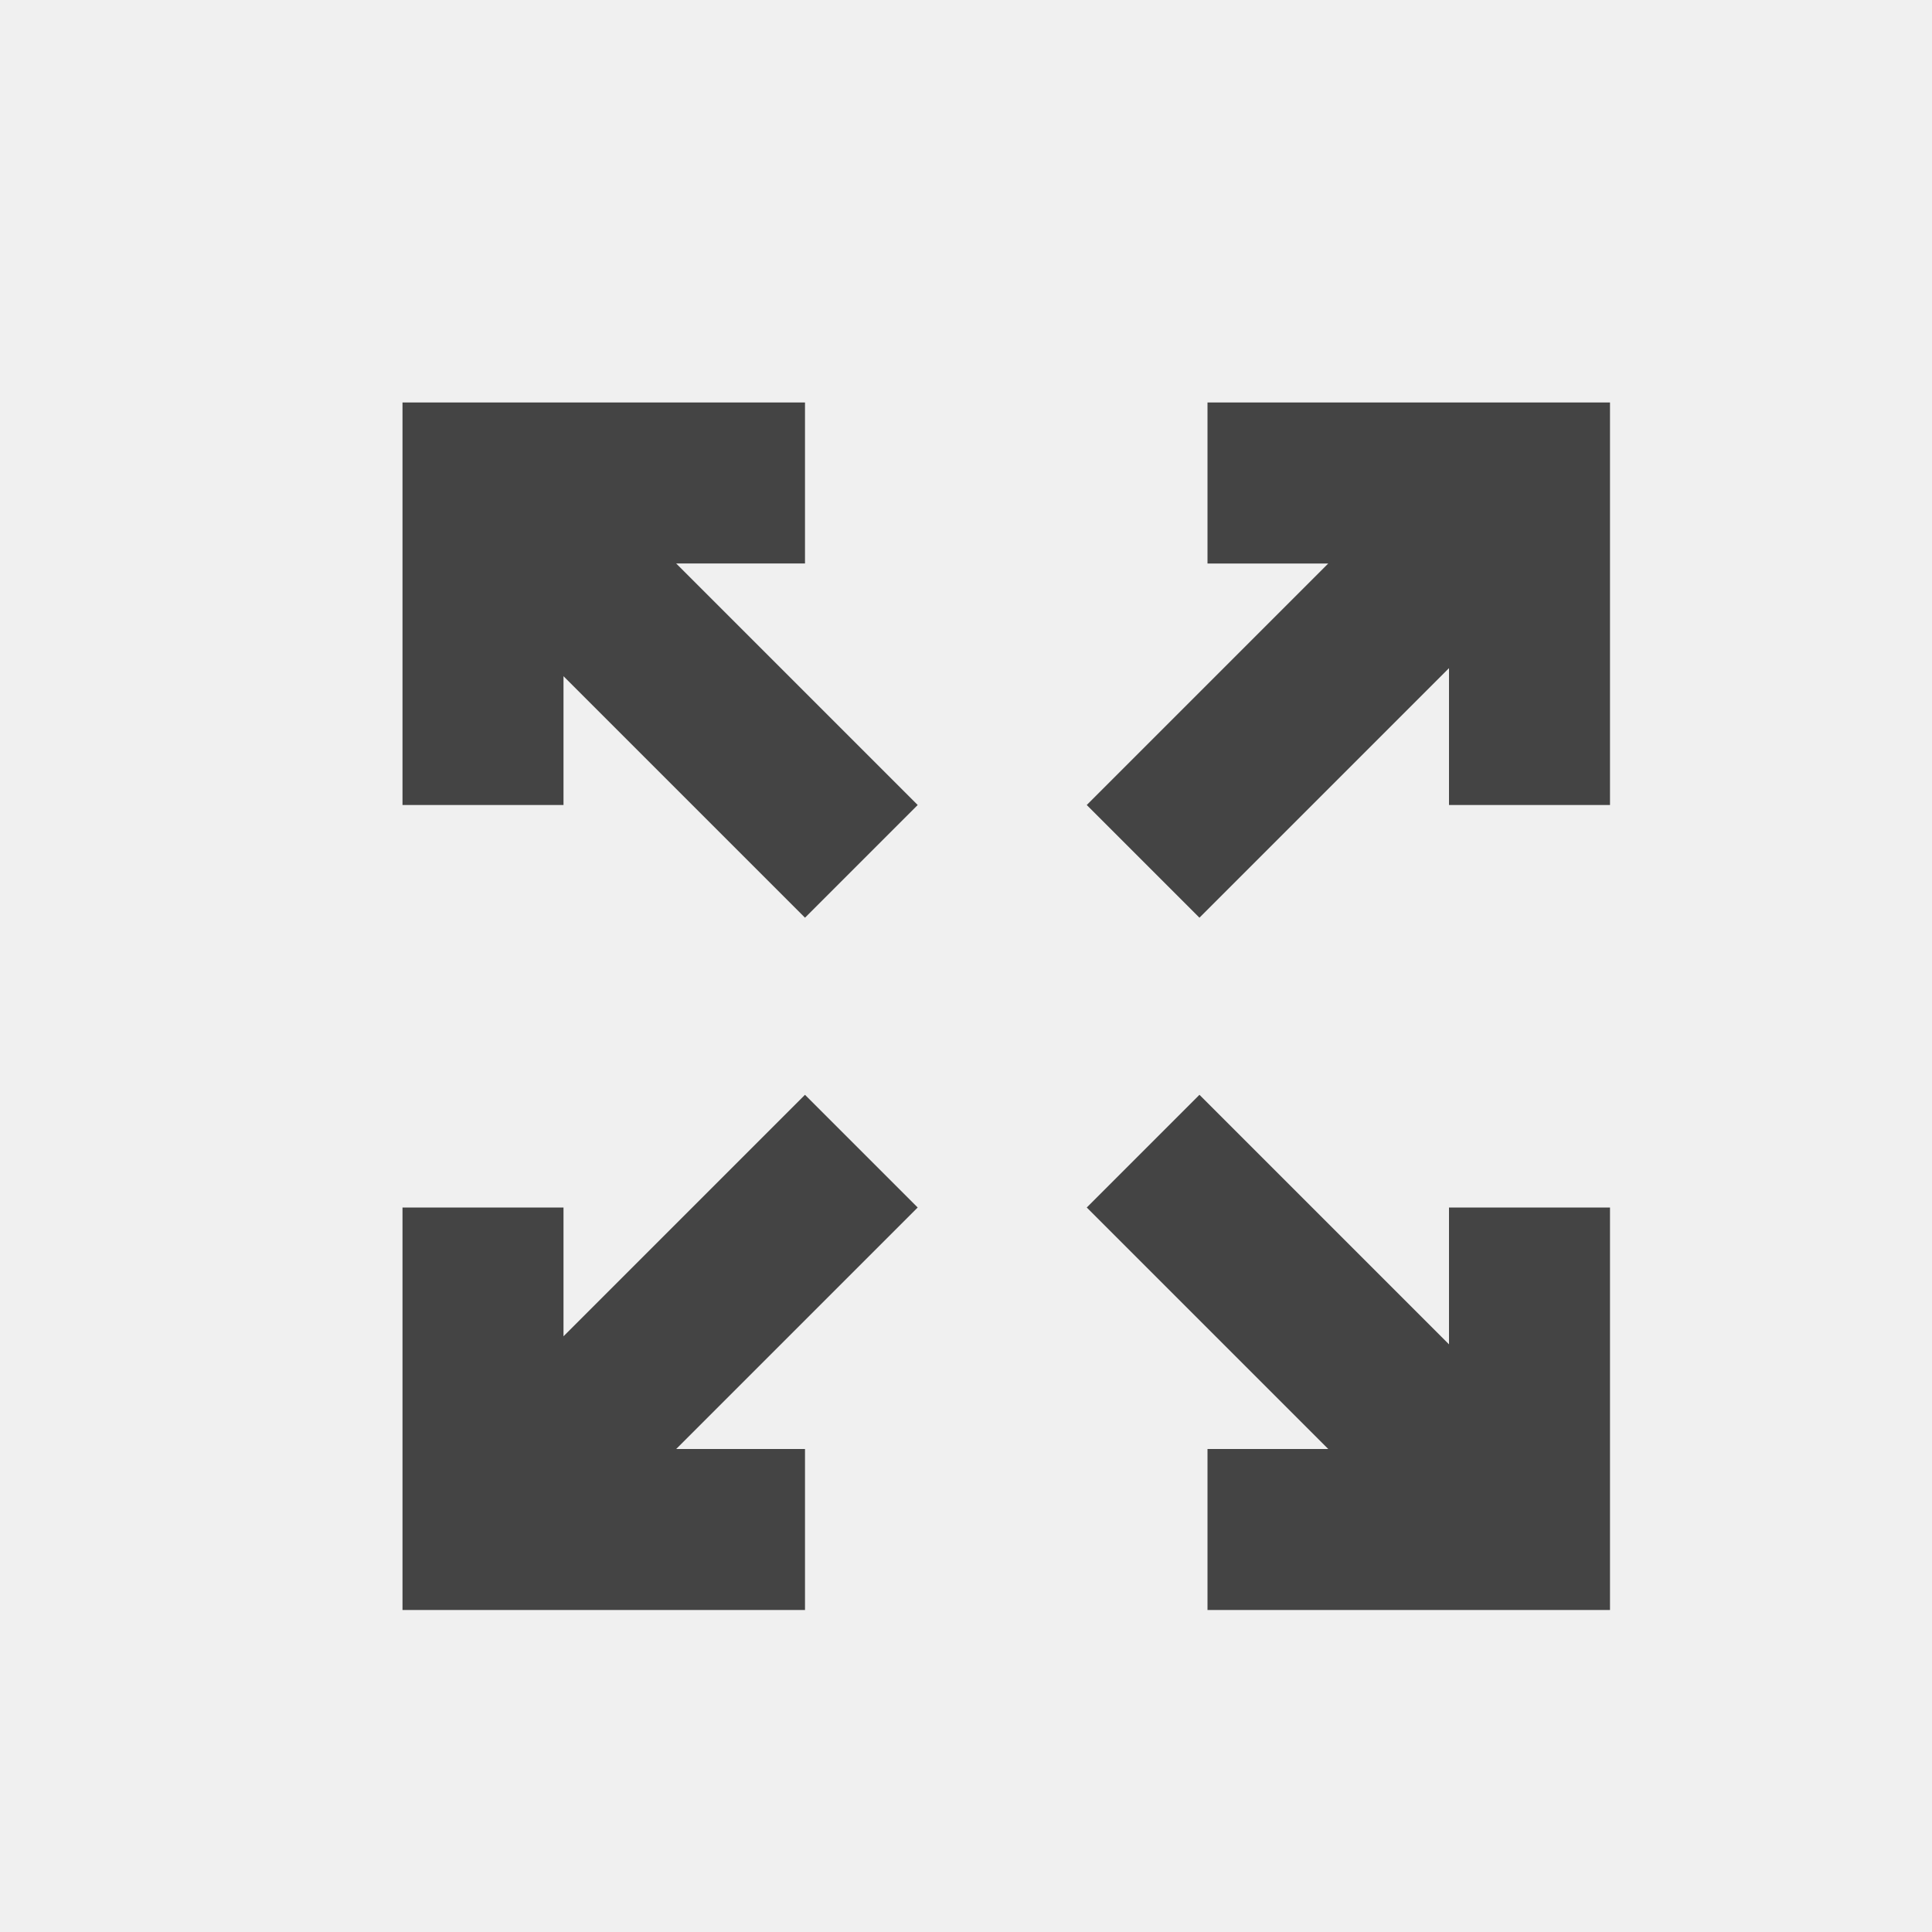
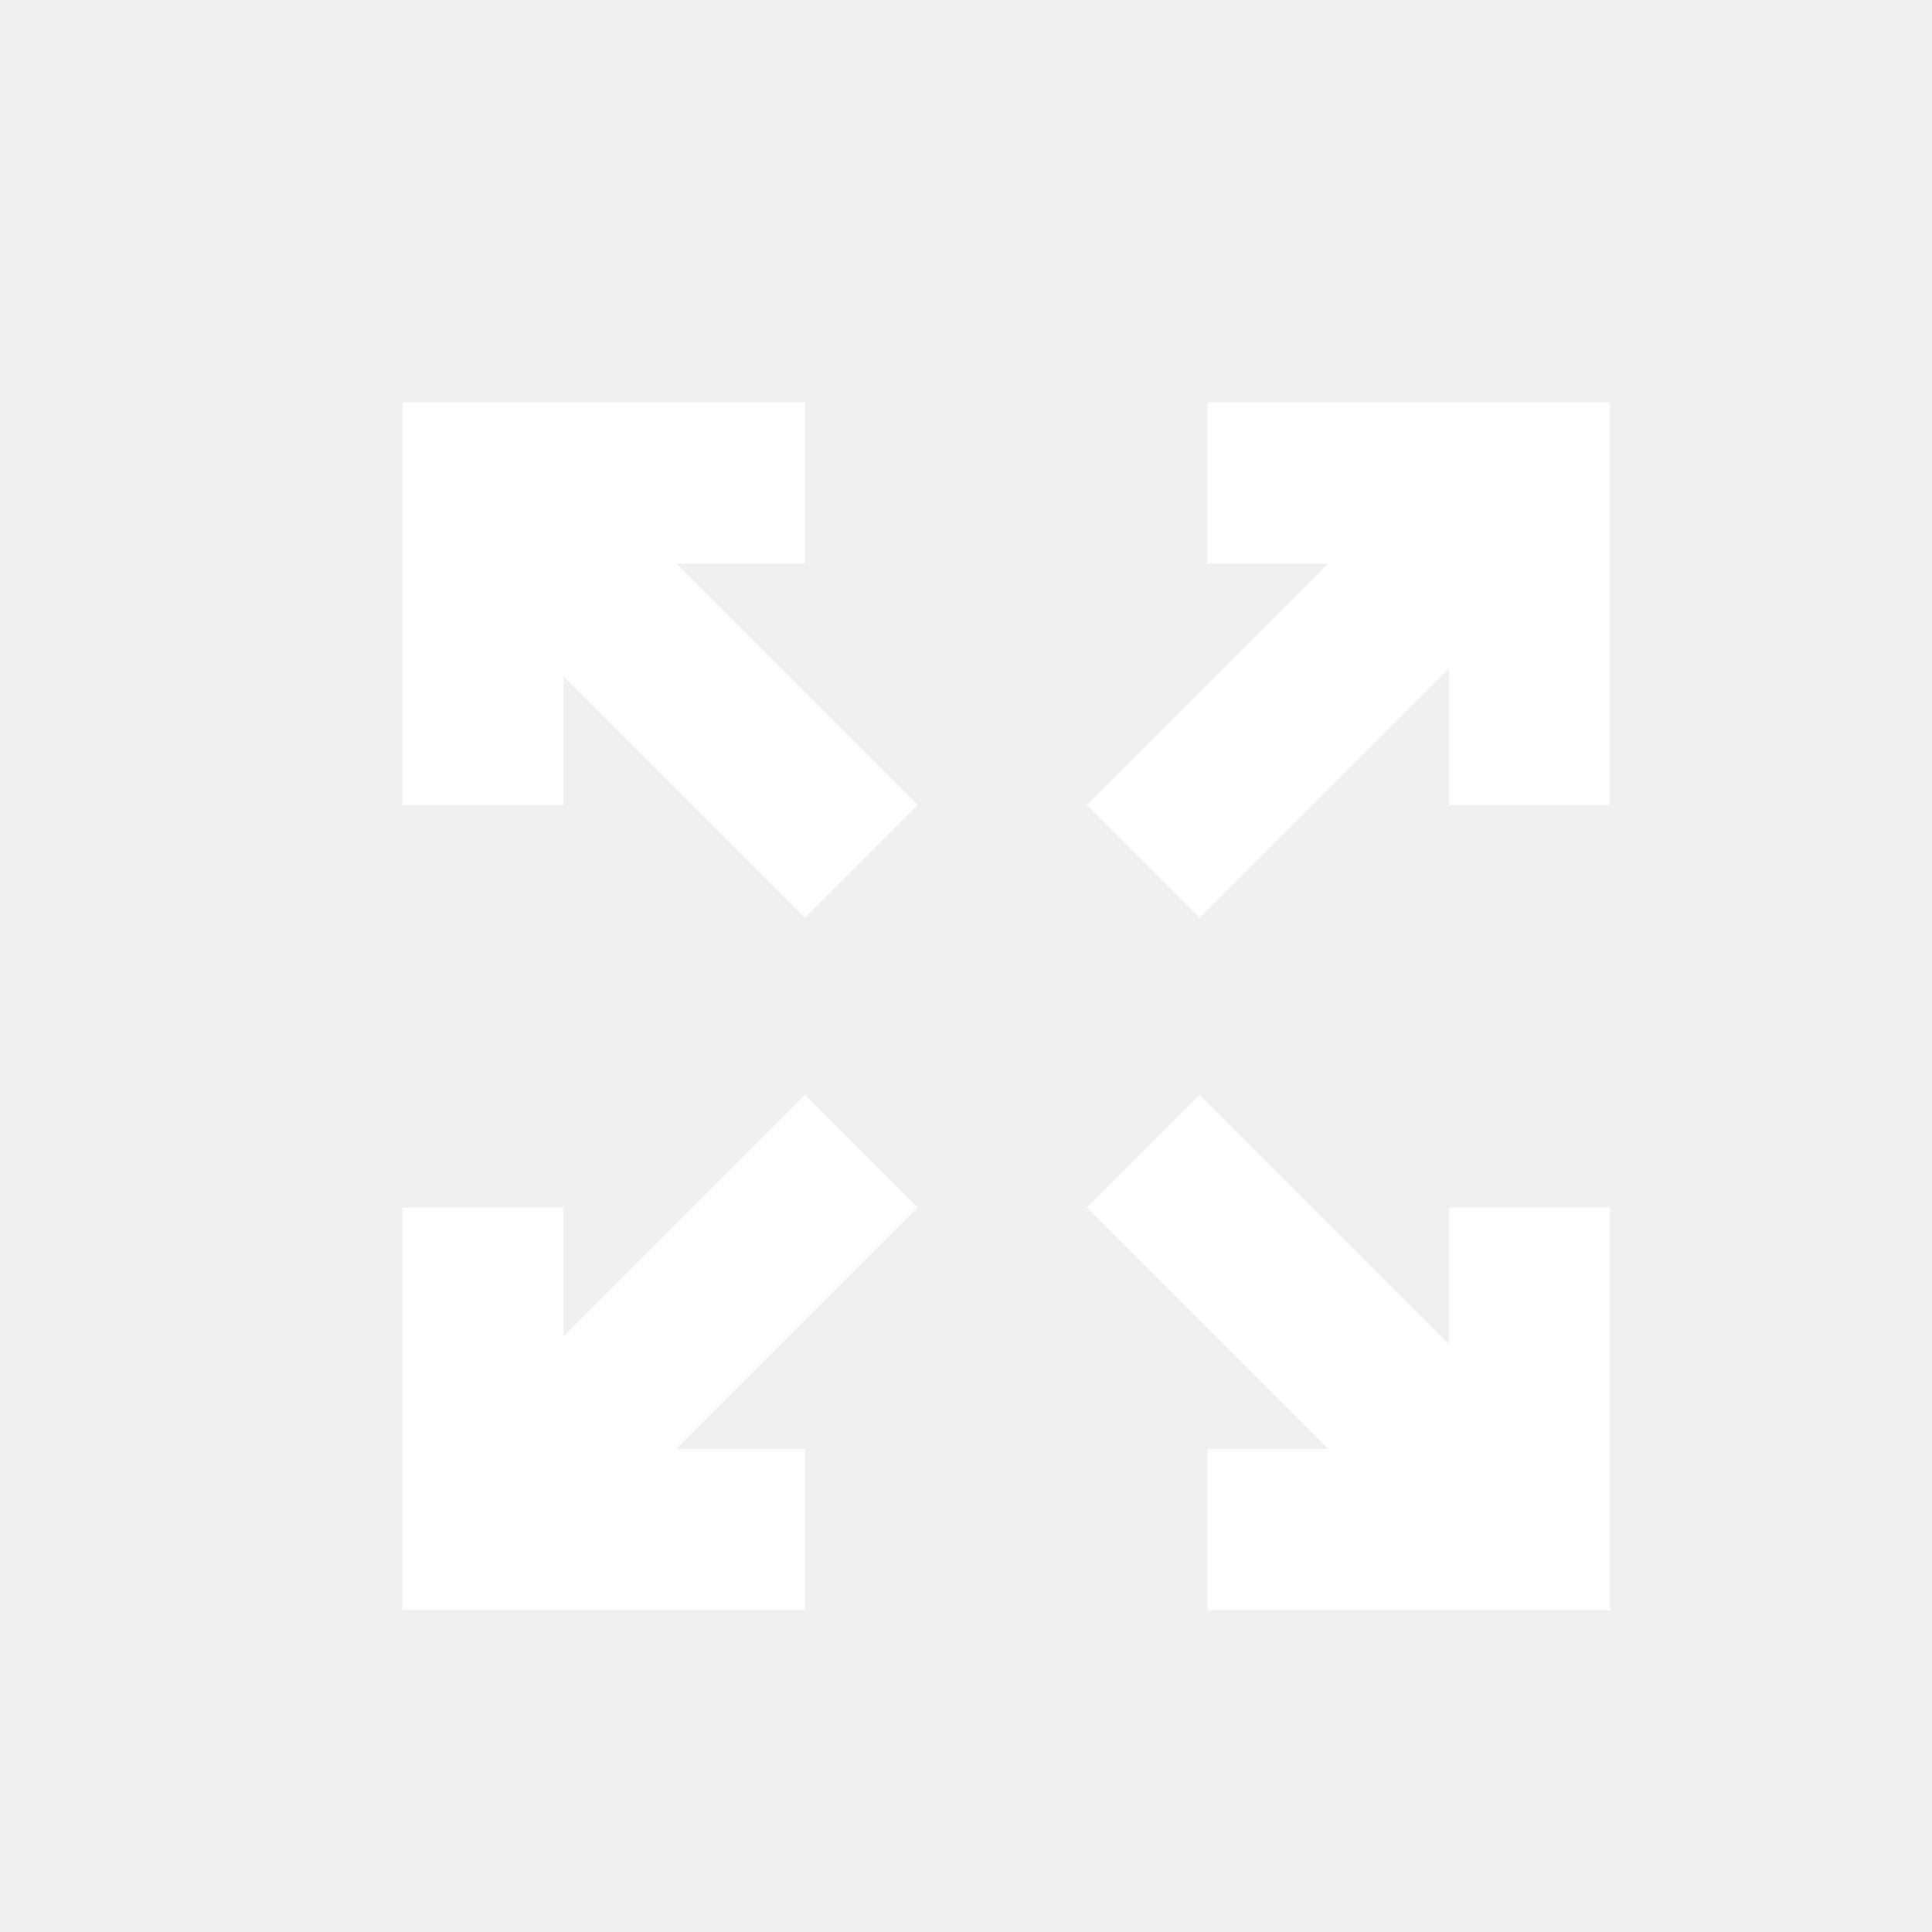
- <svg xmlns="http://www.w3.org/2000/svg" t="1705403219151" class="icon" viewBox="0 0 1024 1024" version="1.1" p-id="4344" width="200" height="200">
-   <path d="M358.4 768H426.667v85.333H213.333v-213.333h85.333v68.267l128-128 59.733 59.733-128 128z m345.6 0l-128-128 59.733-59.733 132.267 132.267V640h85.333v213.333h-213.333v-85.333h64zM358.4 298.667l128 128-59.733 59.733-128-128V426.667H213.333V213.333h213.333v85.333H358.4z m345.6 0H640V213.333h213.333v213.333h-85.333V354.133l-132.267 132.267-59.733-59.733 128-128z" fill="#444444" p-id="4345" />
+ <svg xmlns="http://www.w3.org/2000/svg" t="1705404334435" class="icon" viewBox="0 0 1024 1024" version="1.1" p-id="5508" width="200" height="200">
+   <path d="M358.4 768H426.667v85.333H213.333v-213.333h85.333v68.267l128-128 59.733 59.733-128 128z m345.6 0l-128-128 59.733-59.733 132.267 132.267V640h85.333v213.333h-213.333v-85.333h64zM358.4 298.667l128 128-59.733 59.733-128-128V426.667H213.333V213.333h213.333v85.333H358.4z m345.6 0H640V213.333h213.333v213.333h-85.333V354.133l-132.267 132.267-59.733-59.733 128-128z" fill="#ffffff" p-id="5509" />
</svg>
